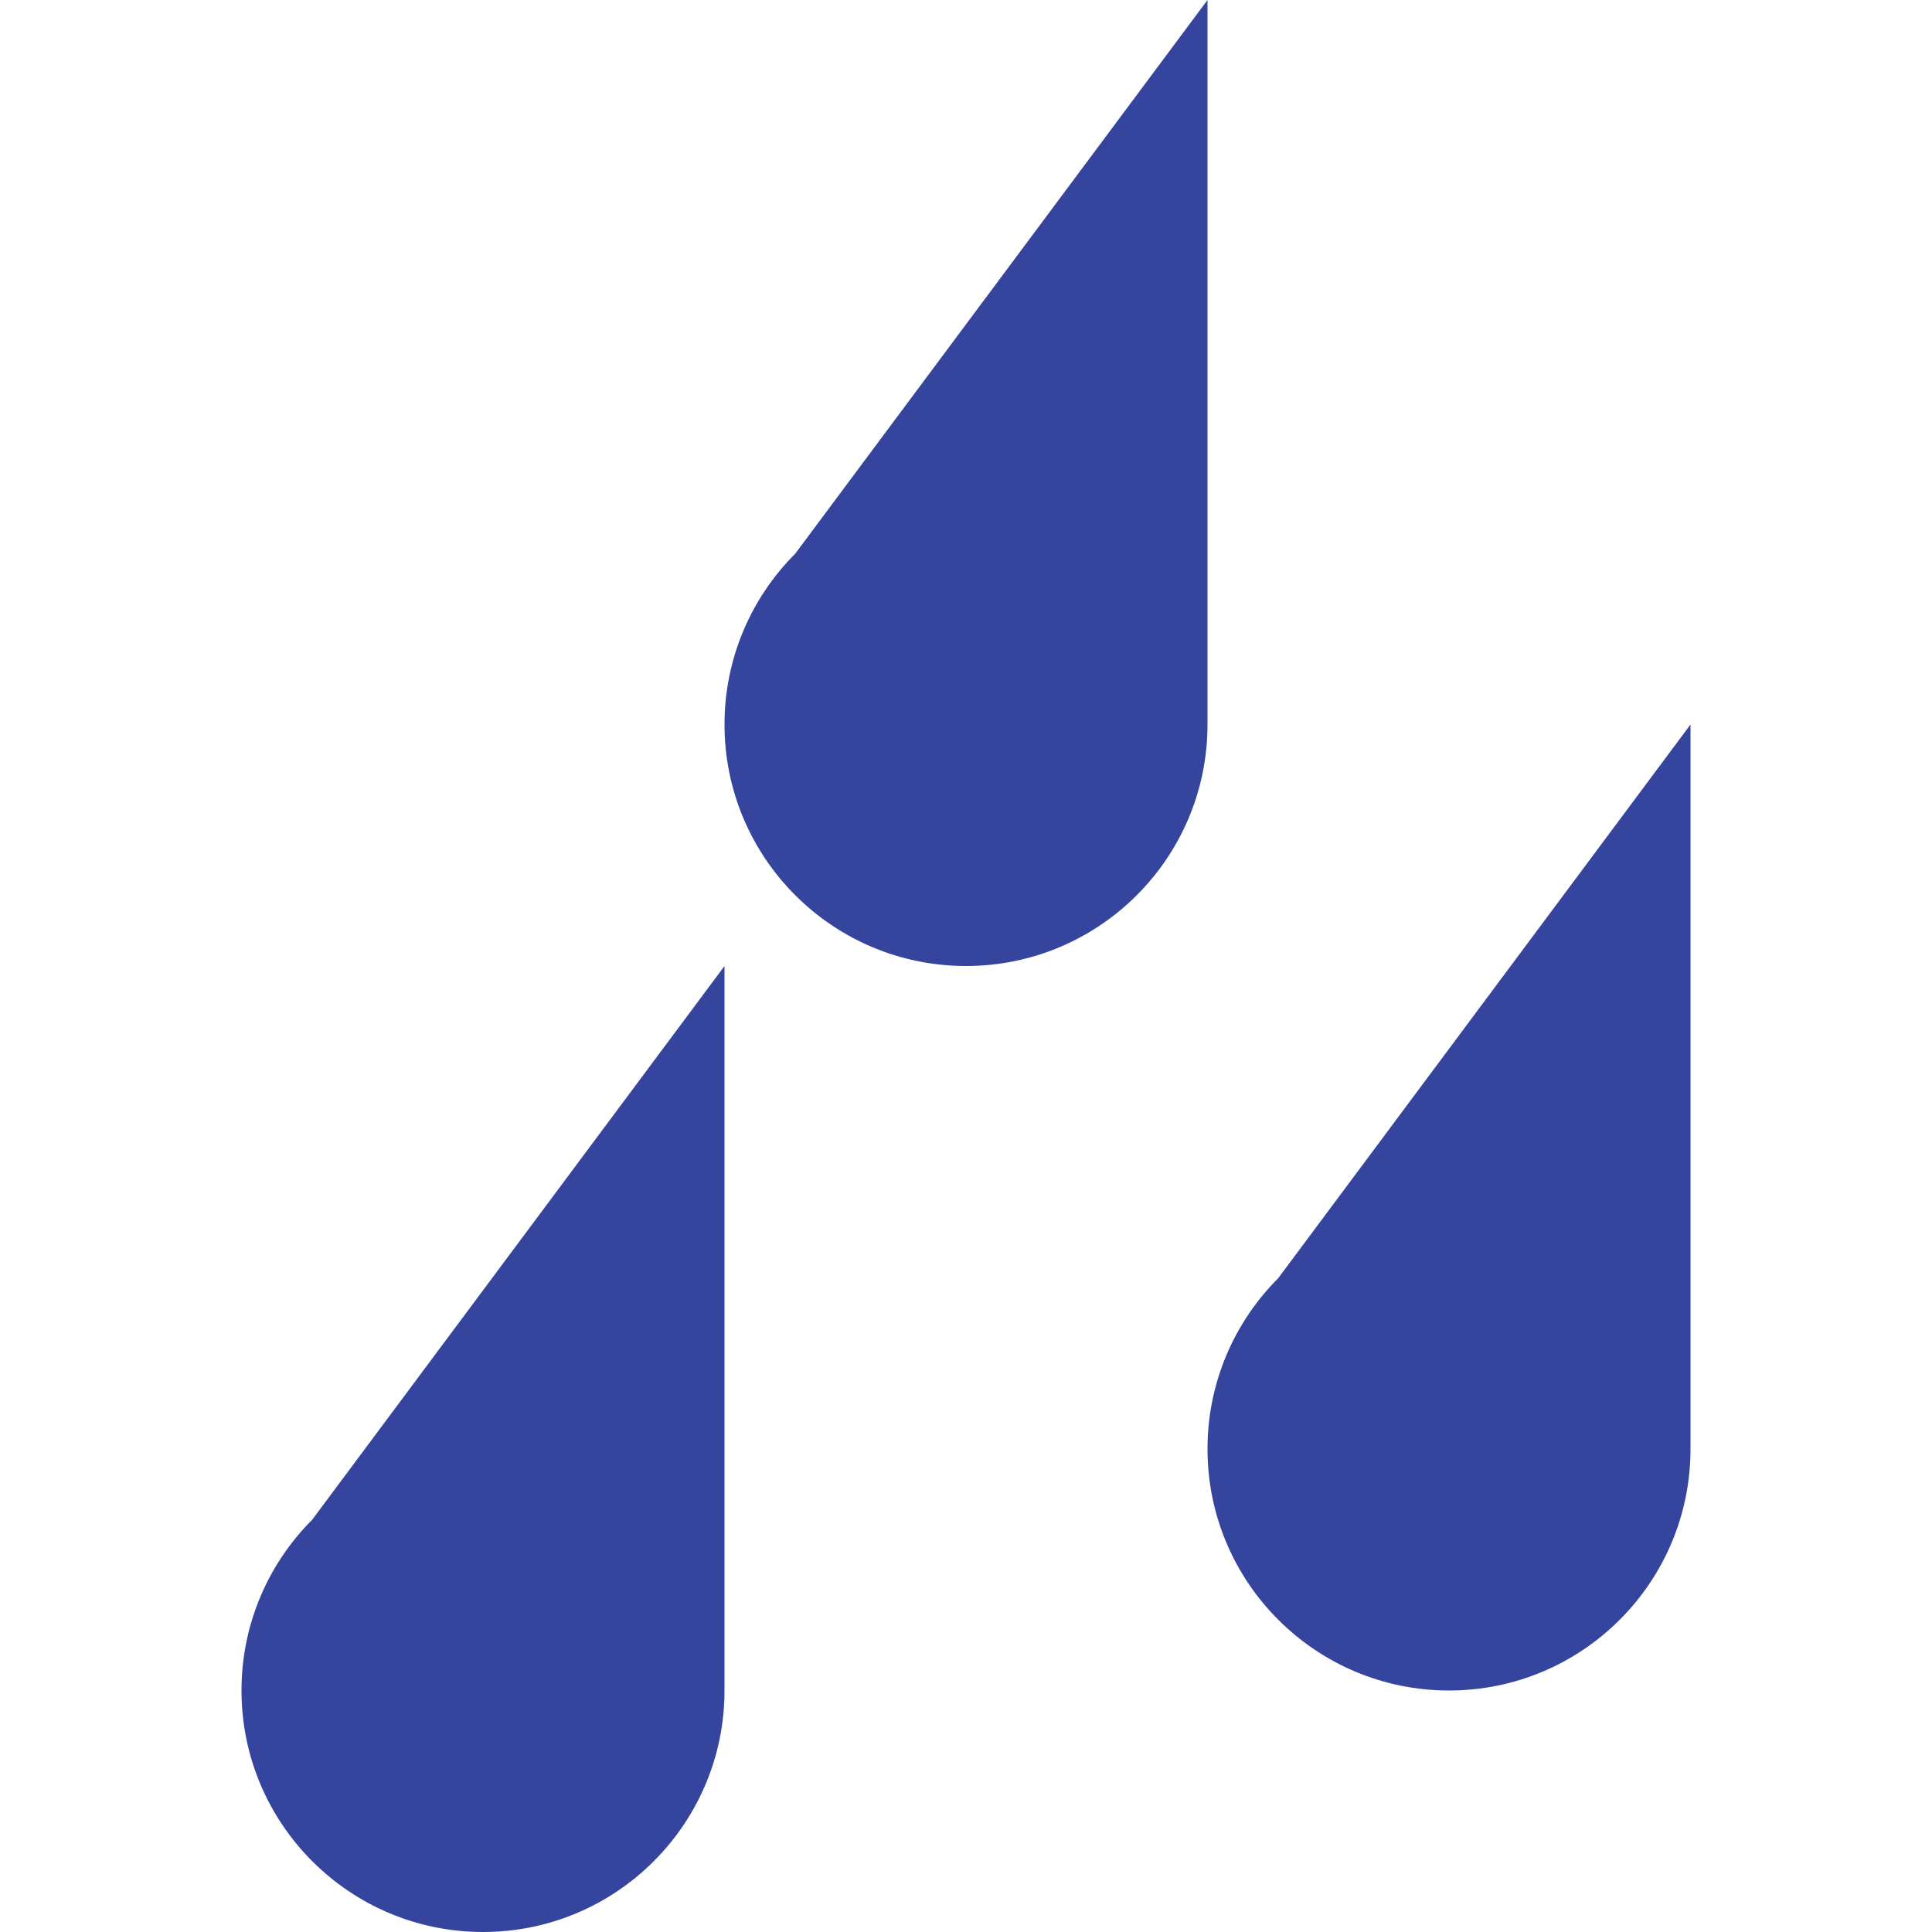
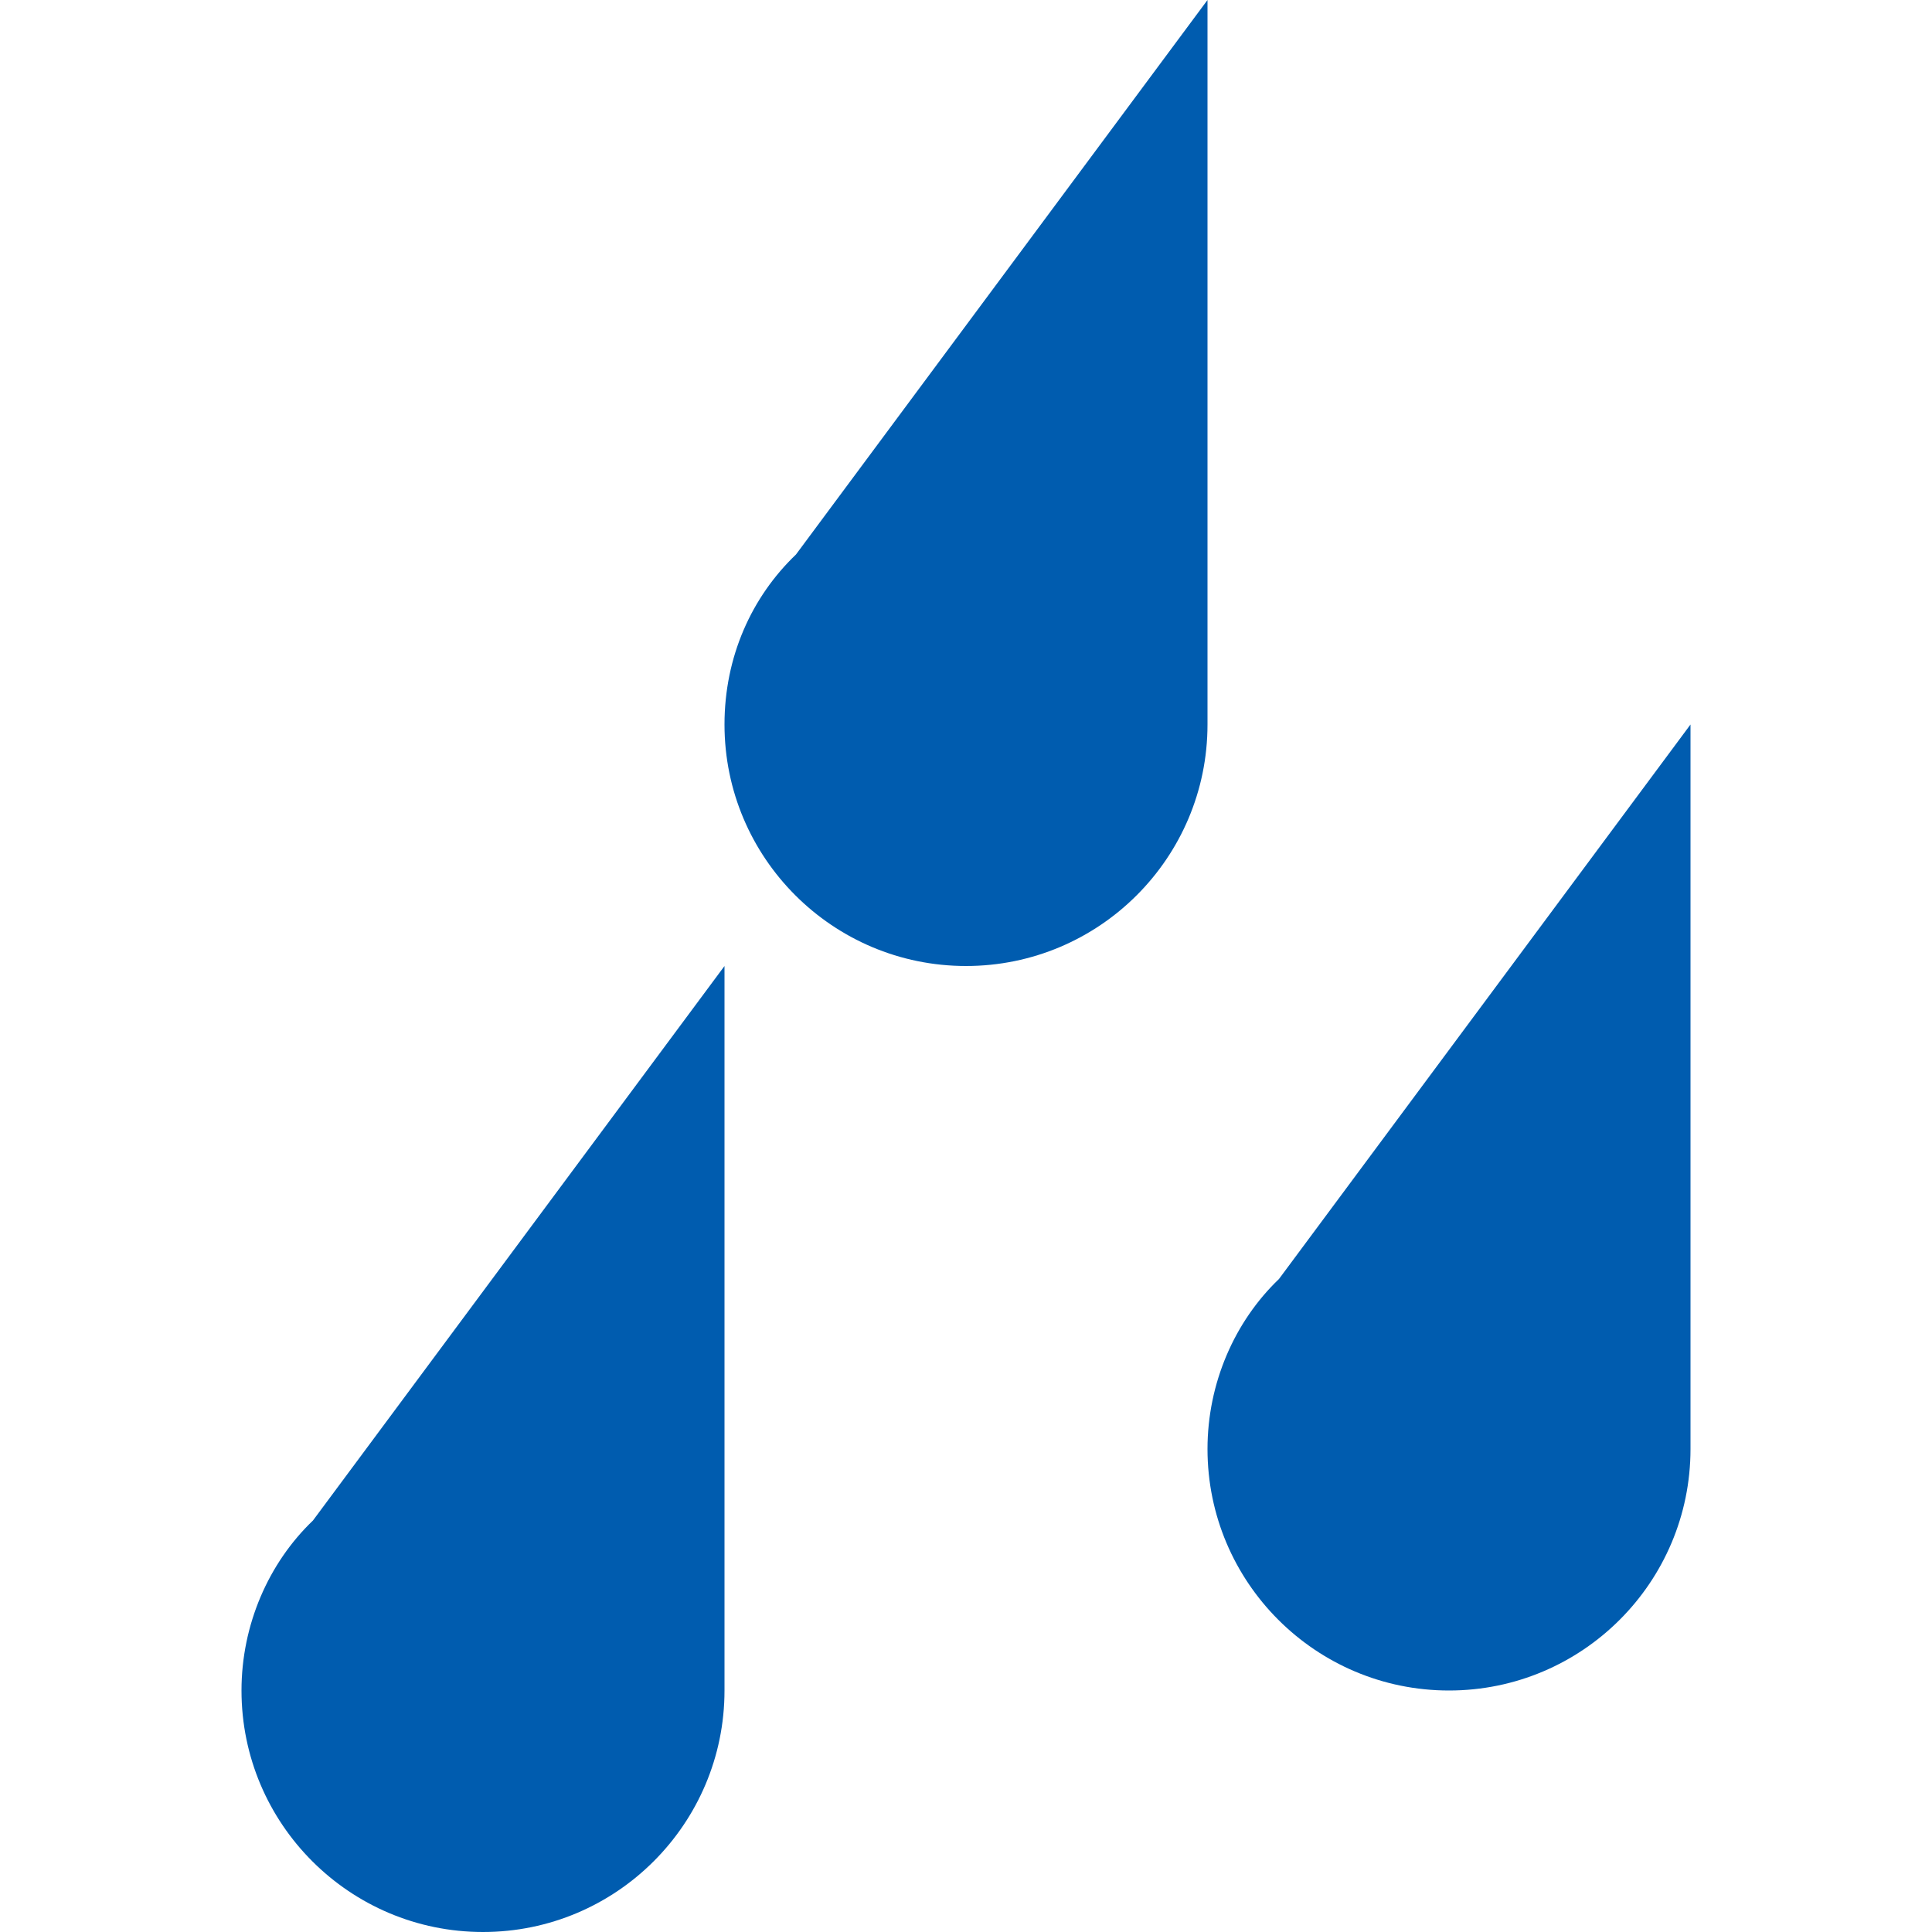
- <svg xmlns="http://www.w3.org/2000/svg" id="icons" viewBox="0 0 100 100">
-   <defs>
-     <style>.cls-1{fill:#35449c;}</style>
-   </defs>
-   <path class="cls-1" d="M37.5,50v37.5c0,6.9-5.6,12.5-12.5,12.5s-12.5-5.6-12.5-12.5c0-3.45,1.4-6.58,3.66-8.84l21.34-28.66Z" />
-   <path class="cls-1" d="M87.5,37.5v37.5c0,6.9-5.6,12.5-12.5,12.5s-12.5-5.6-12.5-12.5c0-3.45,1.4-6.58,3.66-8.84l21.34-28.66Z" />
-   <path class="cls-1" d="M62.5,0V37.5c0,6.9-5.6,12.5-12.5,12.5s-12.5-5.6-12.5-12.5c0-3.45,1.4-6.58,3.66-8.84L62.5,0Z" />
+ <svg xmlns="http://www.w3.org/2000/svg" version="1.1" id="icons" x="0px" y="0px" viewBox="0 0 100 100" style="enable-background:new 0 0 100 100;" xml:space="preserve">
+   <style type="text/css">
+ 	.st0{fill:#005CAF;}
+ </style>
+   <path class="st0" d="M37.5,50v37.5c0,6.9-5.6,12.5-12.5,12.5s-12.5-5.6-12.5-12.5c0-3.4,1.4-6.6,3.7-8.8C16.2,78.7,37.5,50,37.5,50z  " />
+   <path class="st0" d="M87.5,37.5V75c0,6.9-5.6,12.5-12.5,12.5S62.5,81.9,62.5,75c0-3.4,1.4-6.6,3.7-8.8  C66.2,66.2,87.5,37.5,87.5,37.5z" />
+   <path class="st0" d="M62.5,0v37.5C62.5,44.4,56.9,50,50,50s-12.5-5.6-12.5-12.5c0-3.5,1.4-6.6,3.7-8.8L62.5,0z" />
</svg>
